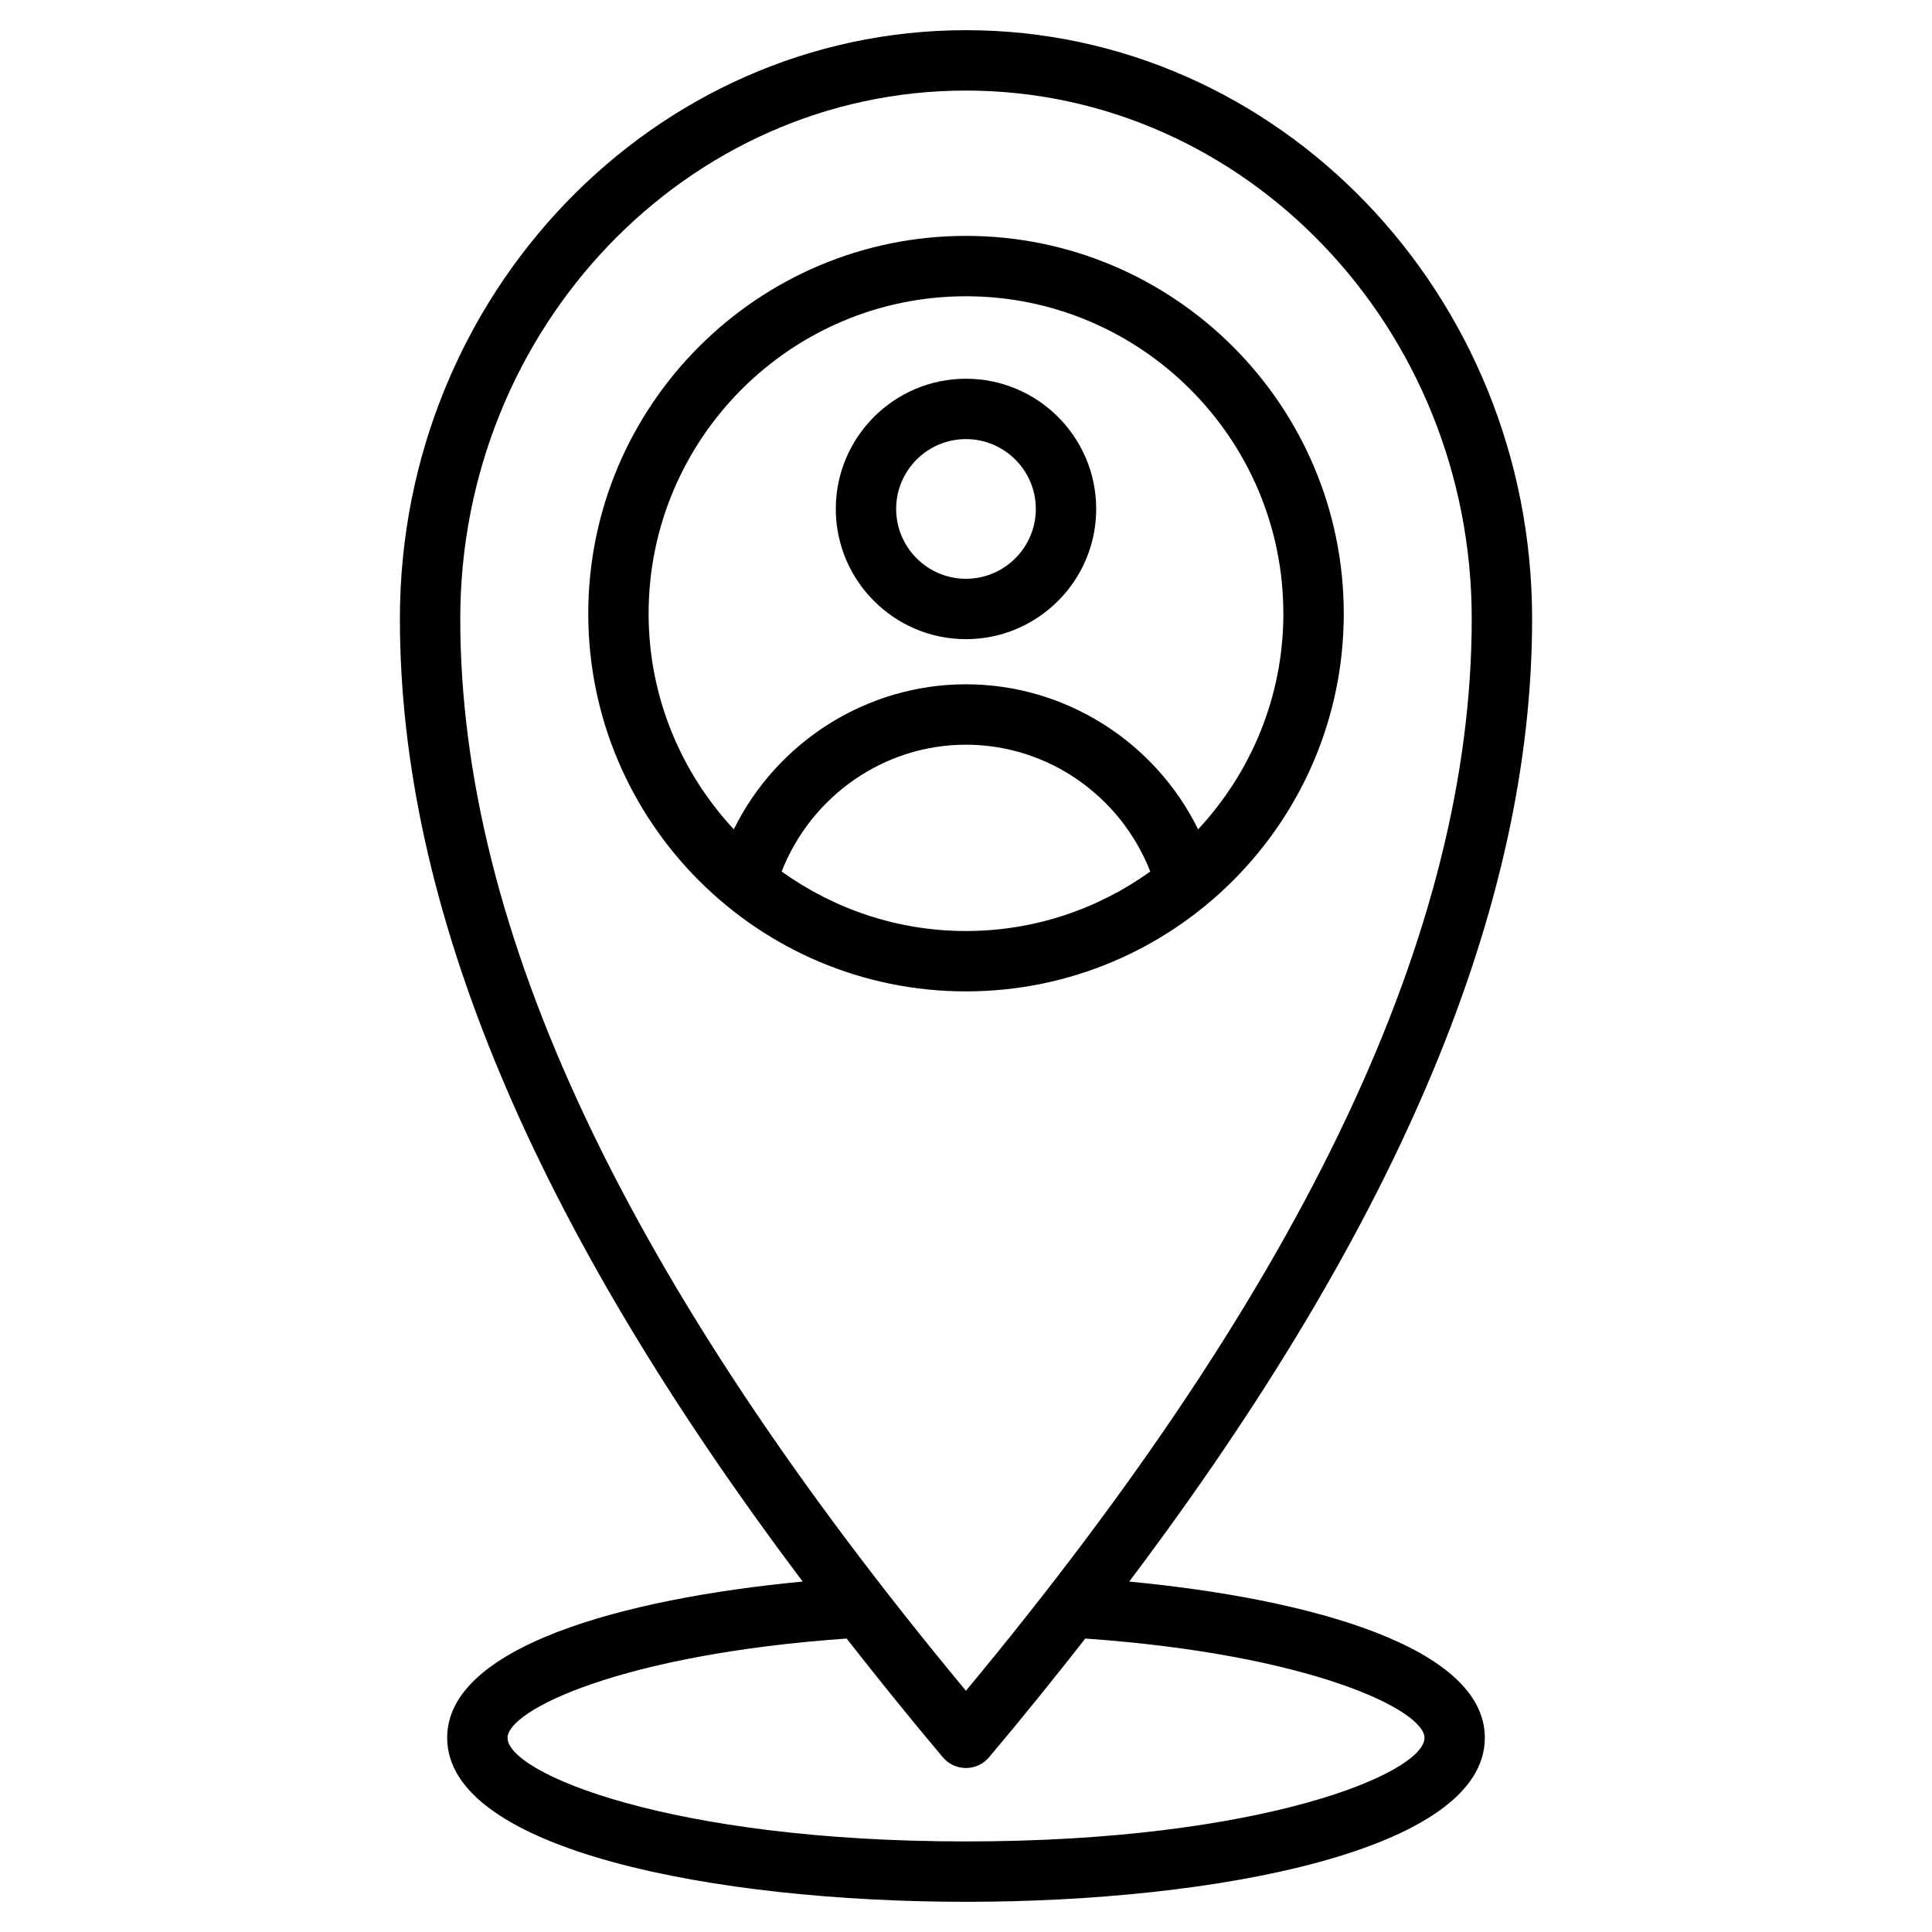
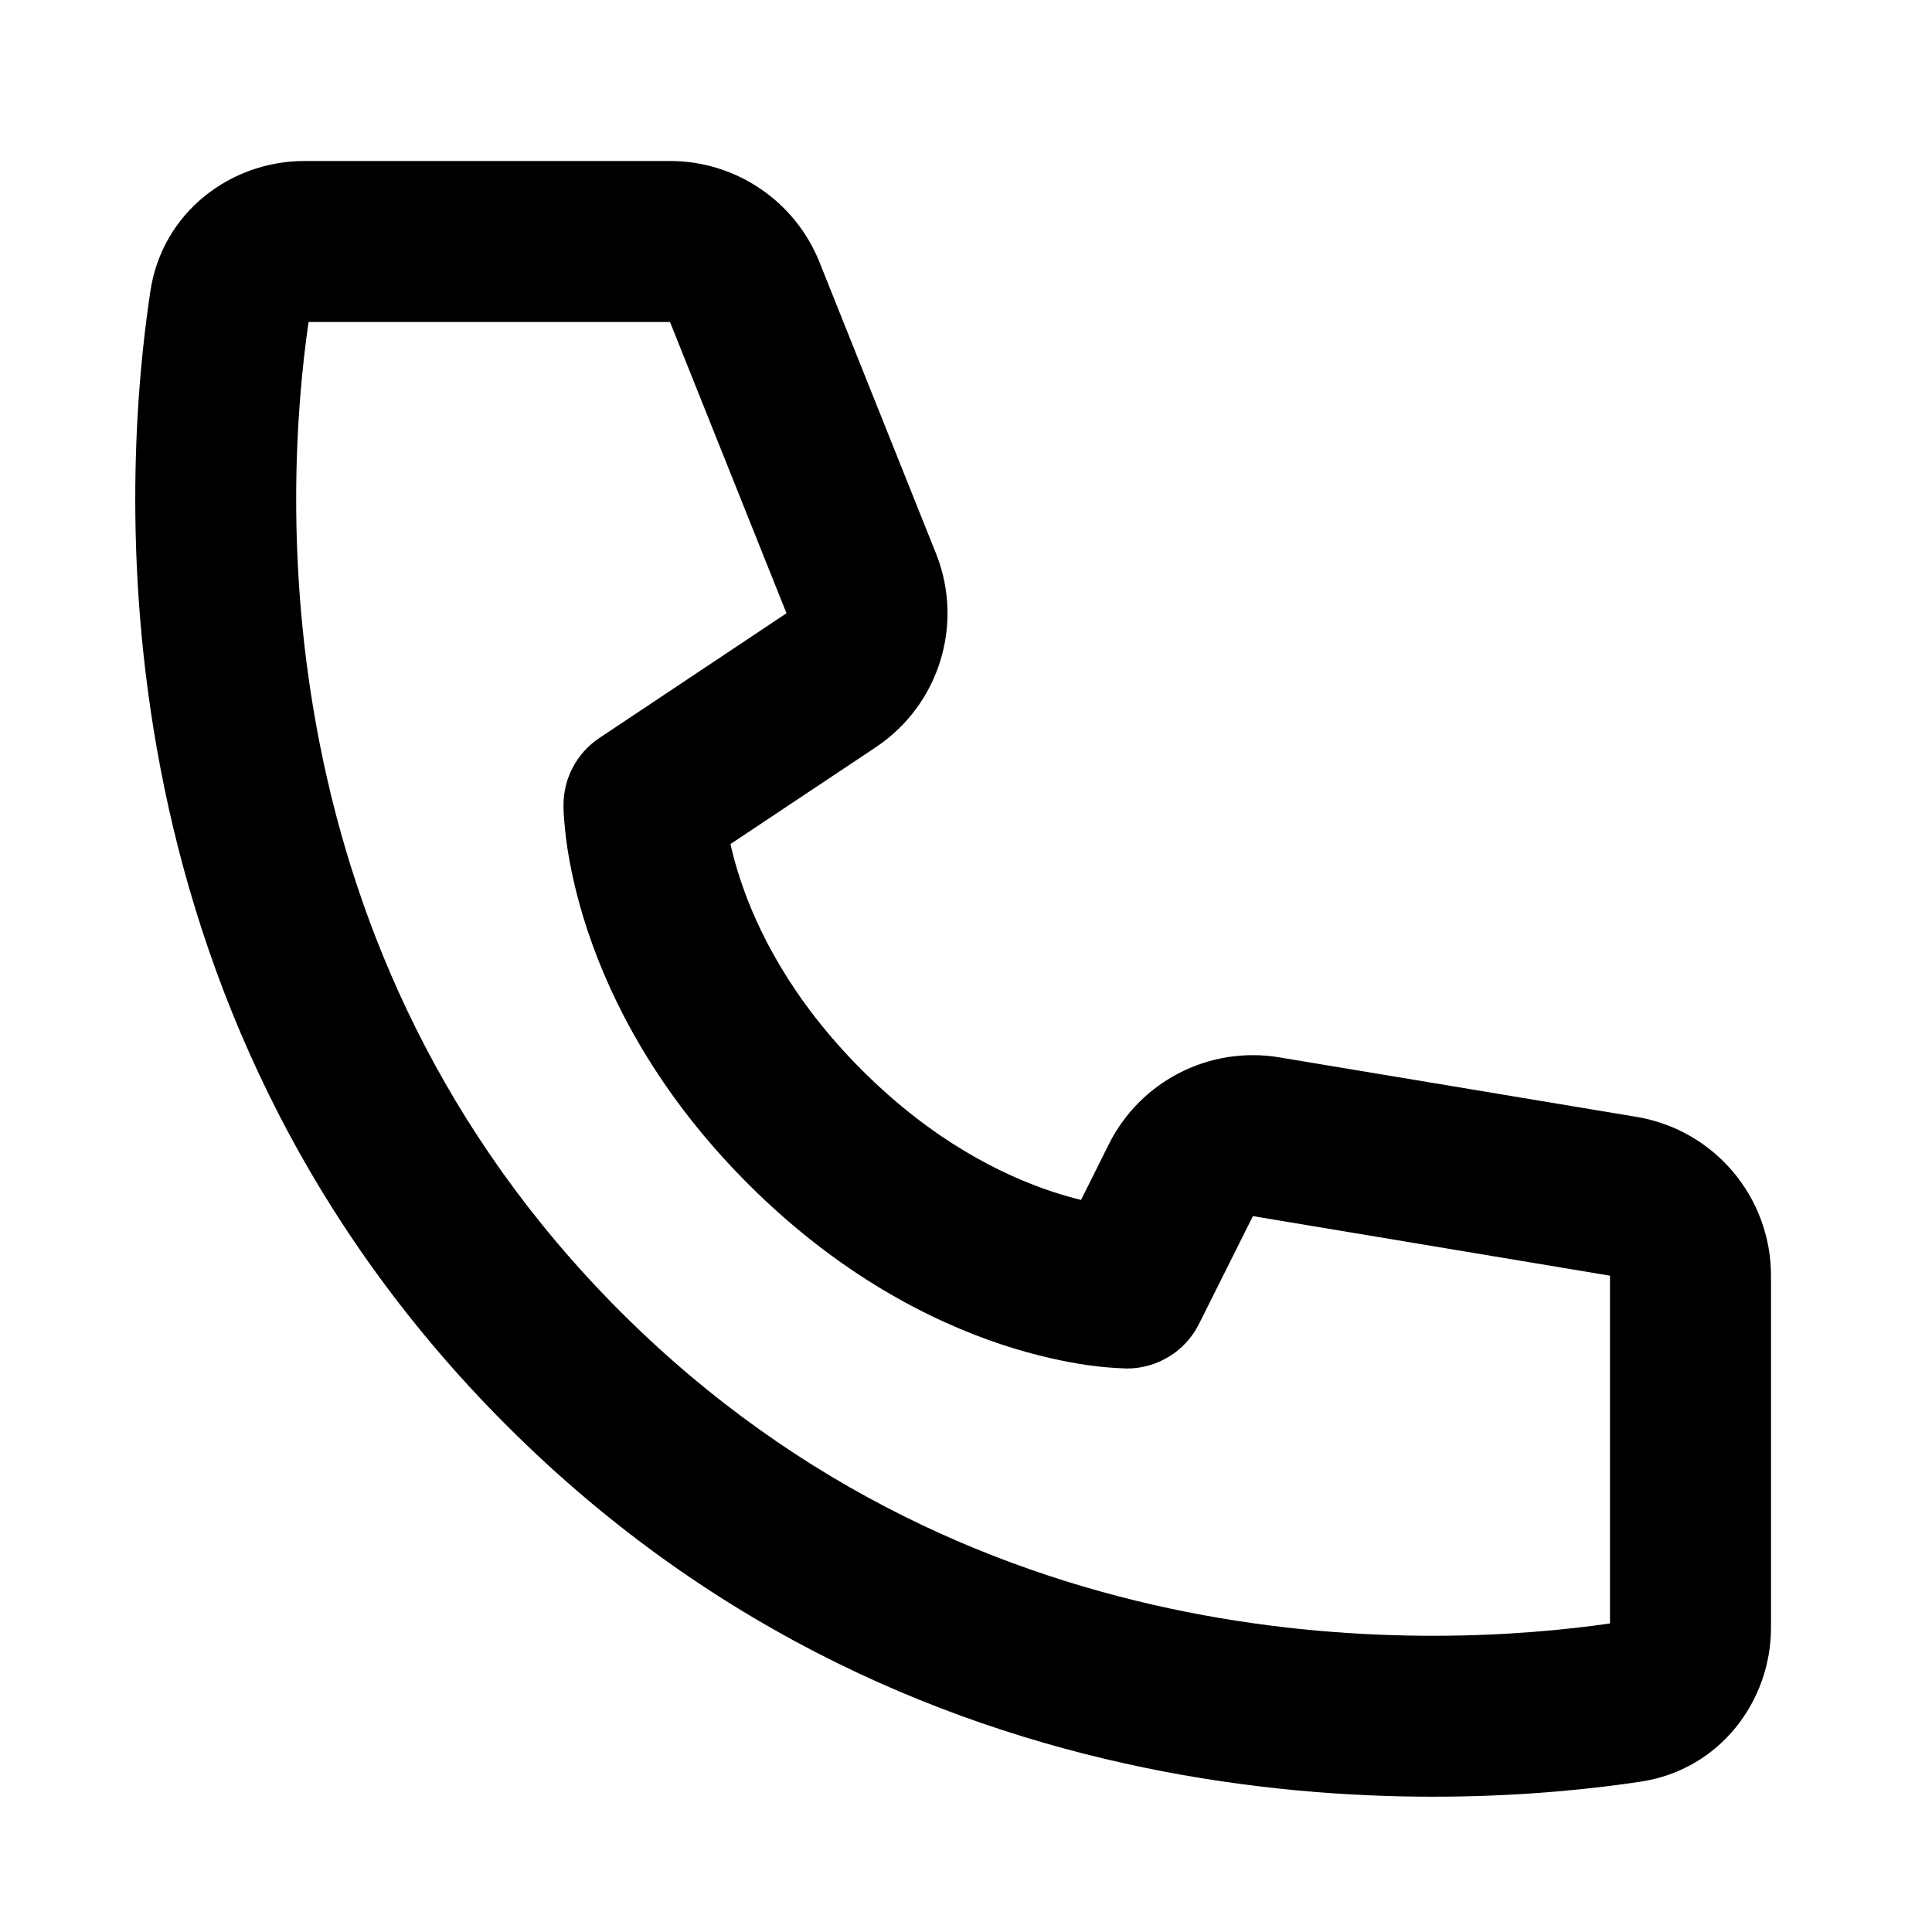
- <svg xmlns="http://www.w3.org/2000/svg" fill="#000000" width="800px" height="800px" viewBox="0 0 64 64" version="1.1" xml:space="preserve">
-   <g id="_x32_5_attachment" />
-   <g id="_x32_4_office" />
-   <g id="_x32_3_pin">
-     <g>
-       <g>
-         <path d="M37.407,52.392c8.961-11.9,13.346-22.383,13.346-31.893C50.753,9.747,42.34,1,31.998,1     c-10.339,0-18.751,8.747-18.751,19.498c0,9.512,4.384,19.995,13.343,31.893c-5.989,0.569-11.777,2.168-11.777,5.176     C14.813,61.3,23.721,63,31.998,63c8.279,0,17.189-1.7,17.189-5.432C49.188,54.56,43.397,52.961,37.407,52.392z      M15.247,20.498C15.247,10.85,22.762,3,31.998,3c9.238,0,16.755,7.85,16.755,17.498     c0,10.31-5.482,21.934-16.755,35.511C20.729,42.435,15.247,30.811,15.247,20.498z M31.998,61     c-9.825,0-15.185-2.267-15.185-3.432c0-0.917,3.76-2.764,11.232-3.289c1.016,1.296,2.067,2.604,3.189,3.934     c0.19,0.225,0.47,0.355,0.764,0.355s0.574-0.13,0.764-0.355c1.123-1.33,2.174-2.638,3.19-3.934     c7.474,0.525,11.236,2.372,11.236,3.289C47.188,58.733,41.826,61,31.998,61z" />
-         <path d="M44.514,20.329c0-6.901-5.614-12.515-12.516-12.515c-6.899,0-12.511,5.614-12.511,12.515     c0,6.899,5.612,12.512,12.511,12.512C38.899,32.841,44.514,27.228,44.514,20.329z M24.308,27.472     c-1.745-1.877-2.822-4.384-2.822-7.143c0-5.798,4.715-10.515,10.511-10.515c5.798,0,10.516,4.717,10.516,10.515     c0,2.76-1.078,5.267-2.824,7.144c-1.422-2.89-4.391-4.805-7.692-4.805C28.701,22.669,25.733,24.582,24.308,27.472z      M31.998,24.669c2.719,0,5.13,1.704,6.106,4.202c-1.724,1.235-3.828,1.97-6.106,1.97     c-2.277,0-4.382-0.736-6.105-1.971C26.872,26.372,29.282,24.669,31.998,24.669z" />
-         <path d="M36.313,16.858c0-2.377-1.935-4.312-4.315-4.312c-2.377,0-4.311,1.935-4.311,4.312     c0,2.379,1.934,4.315,4.311,4.315C34.378,21.173,36.313,19.238,36.313,16.858z M29.686,16.858     c0-1.275,1.037-2.312,2.312-2.312c1.276,0,2.315,1.037,2.315,2.312c0,1.276-1.039,2.315-2.315,2.315     C30.724,19.173,29.686,18.135,29.686,16.858z" />
-       </g>
-     </g>
-   </g>
-   <g id="_x32_2_business_card" />
-   <g id="_x32_1_form" />
-   <g id="_x32_0_headset" />
-   <g id="_x31_9_video_call" />
-   <g id="_x31_8_letter_box" />
-   <g id="_x31_7_papperplane" />
-   <g id="_x31_6_laptop" />
-   <g id="_x31_5_connection" />
-   <g id="_x31_4_phonebook" />
-   <g id="_x31_3_classic_telephone" />
-   <g id="_x31_2_sending_mail" />
-   <g id="_x31_1_man_talking" />
-   <g id="_x31_0_date" />
-   <g id="_x30_9_review" />
-   <g id="_x30_8_email" />
-   <g id="_x30_7_information" />
-   <g id="_x30_6_phone_talking" />
-   <g id="_x30_5_women_talking" />
-   <g id="_x30_4_calling" />
-   <g id="_x30_3_women" />
-   <g id="_x30_2_writing" />
-   <g id="_x30_1_chatting" />
+ <svg xmlns="http://www.w3.org/2000/svg" width="512" height="512" viewBox="0 0 24 24">
+   <path fill="#000000" d="M3.833 4h4.49L9.77 7.618l-2.325 1.55A1 1 0 0 0 7 10c.003.094 0 .001 0 .001v.021a2.129 2.129 0 0 0 .006.134c.006.082.016.193.035.33c.039.27.114.642.26 1.08c.294.88.87 2.019 1.992 3.141c1.122 1.122 2.261 1.698 3.14 1.992c.439.146.81.22 1.082.26a4.424 4.424 0 0 0 .463.04l.013.001h.008s.112-.006.001 0a1 1 0 0 0 .894-.553l.67-1.34l4.436.74v4.32c-2.111.305-7.813.606-12.293-3.874C3.227 11.813 3.527 6.11 3.833 4zm5.24 6.486l1.807-1.204a2 2 0 0 0 .747-2.407L10.18 3.257A2 2 0 0 0 8.323 2H3.781c-.909 0-1.764.631-1.913 1.617c-.34 2.242-.801 8.864 4.425 14.09c5.226 5.226 11.848 4.764 14.09 4.425c.986-.15 1.617-1.004 1.617-1.913v-4.372a2 2 0 0 0-1.671-1.973l-4.436-.739a2 2 0 0 0-2.118 1.078l-.346.693a4.71 4.71 0 0 1-.363-.105c-.62-.206-1.481-.63-2.359-1.508c-.878-.878-1.302-1.739-1.508-2.36a4.583 4.583 0 0 1-.125-.447z" />
</svg>
